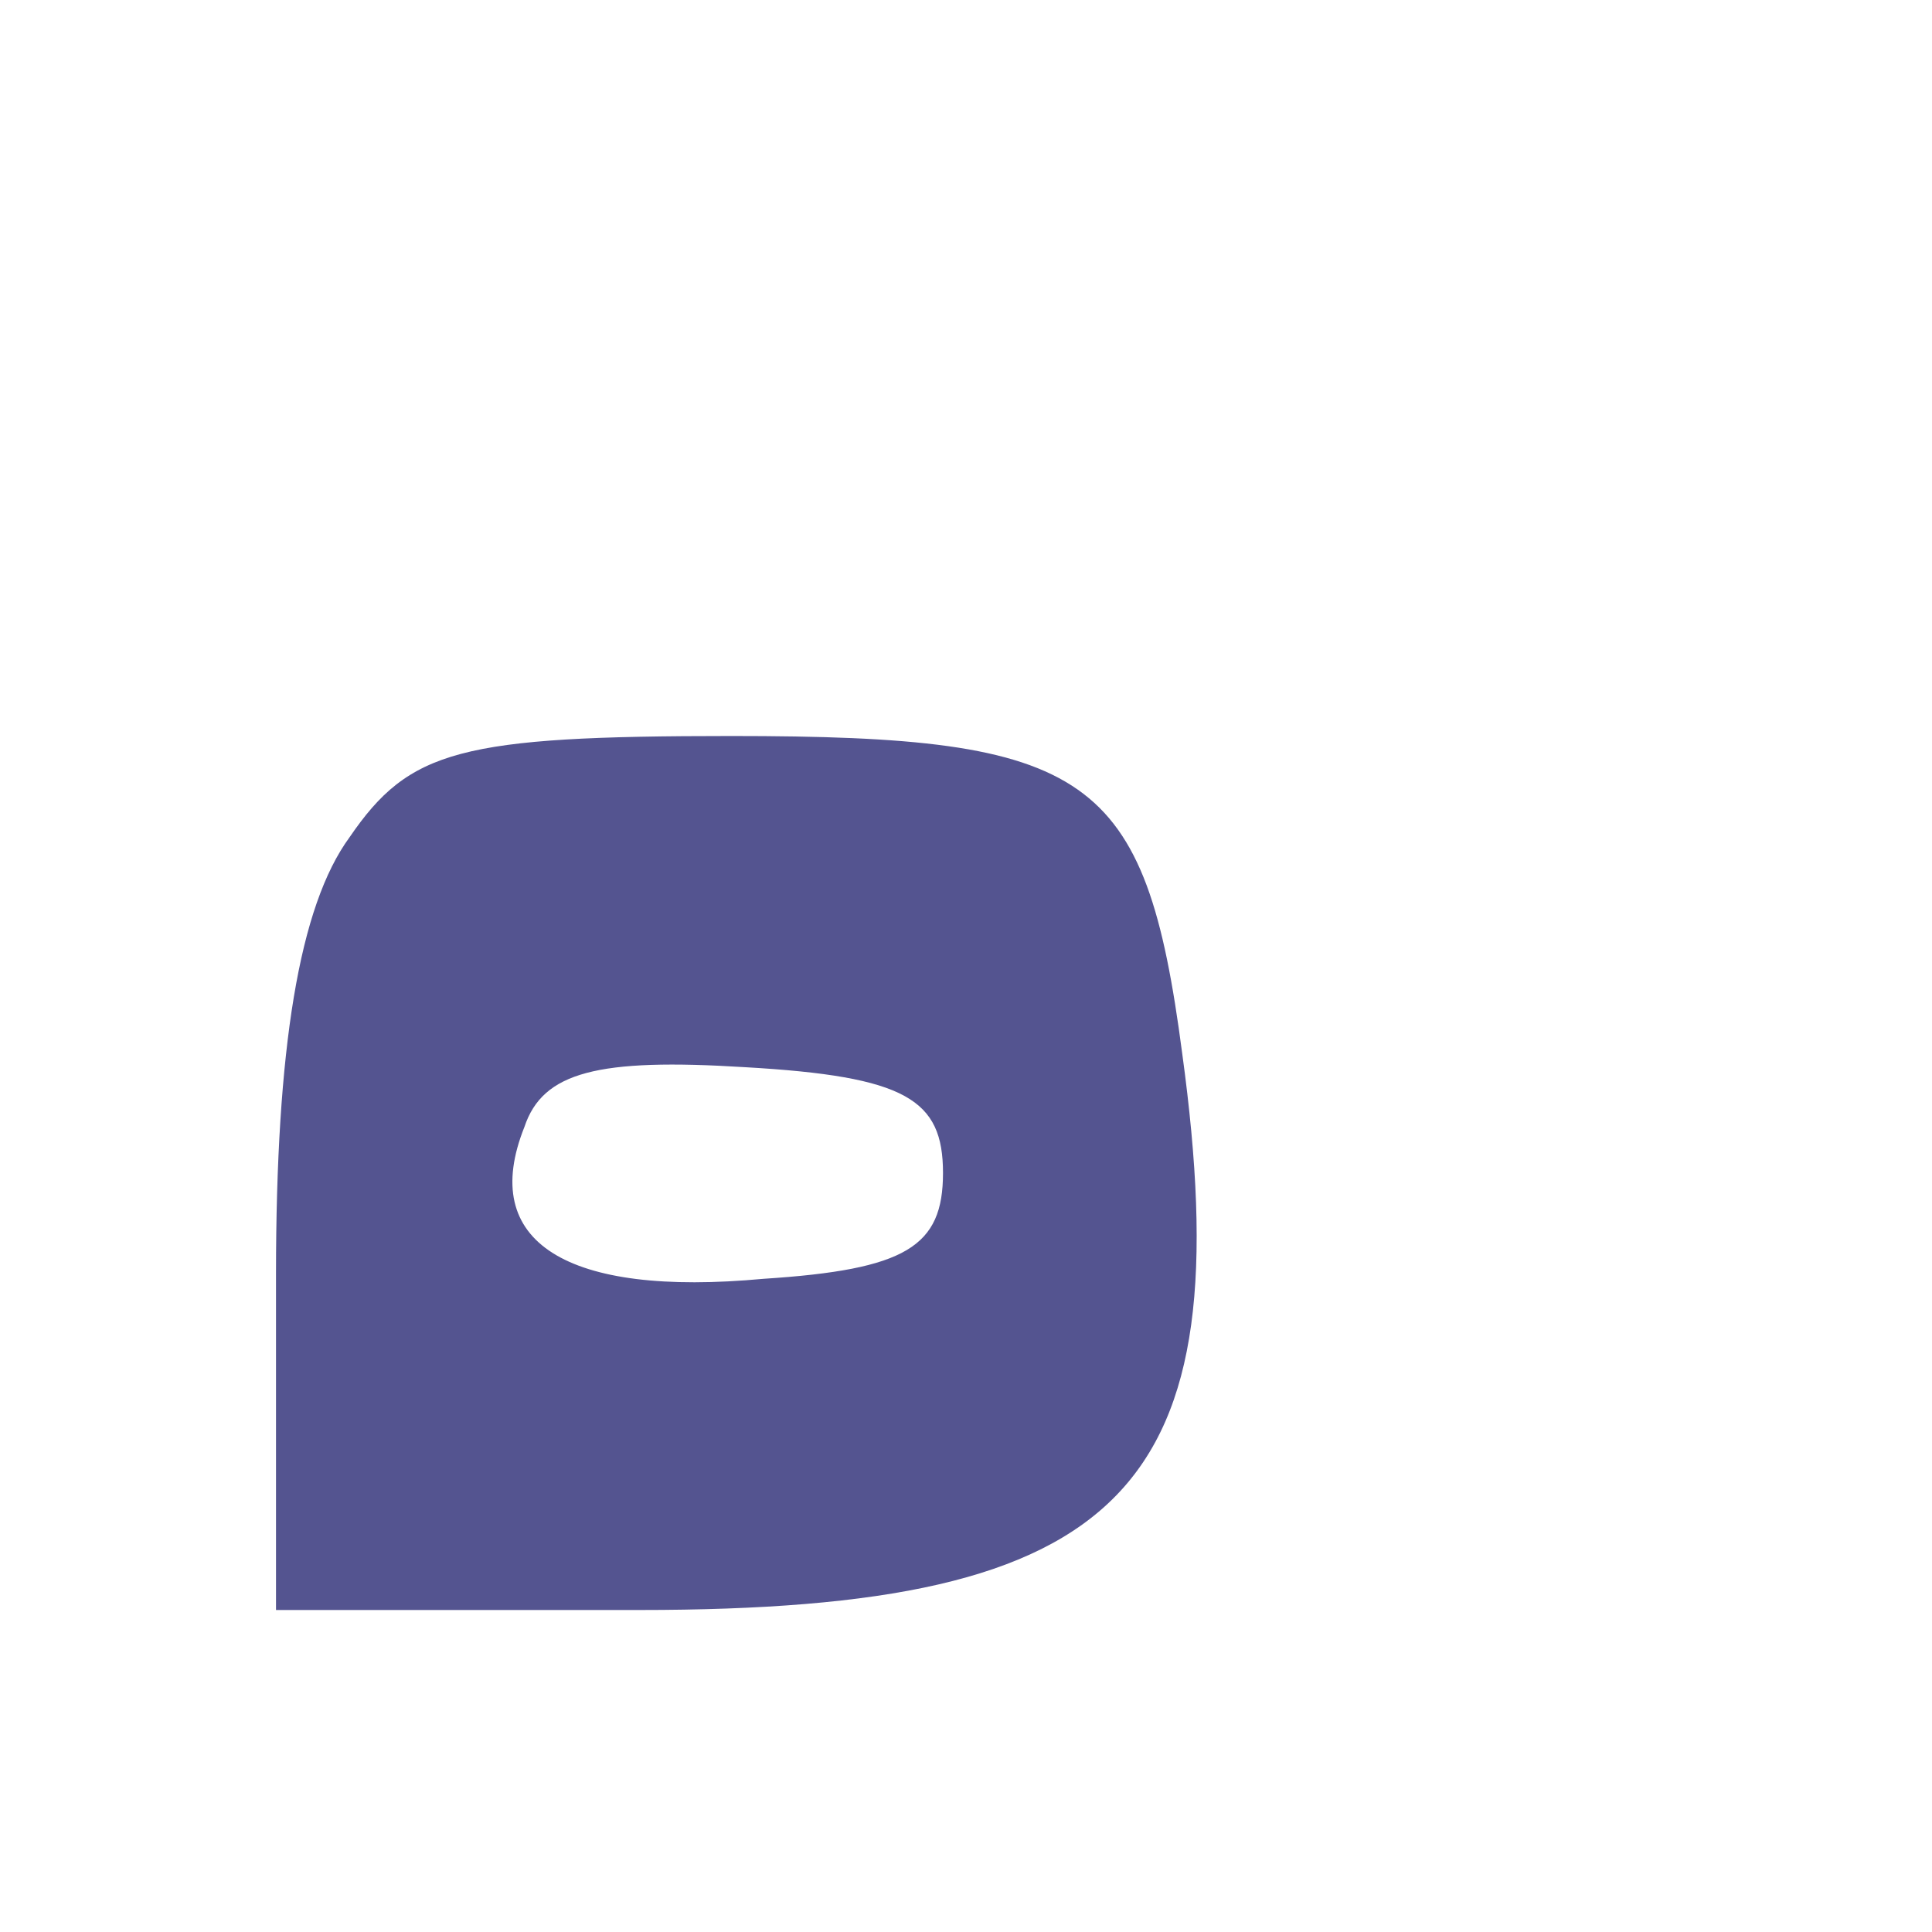
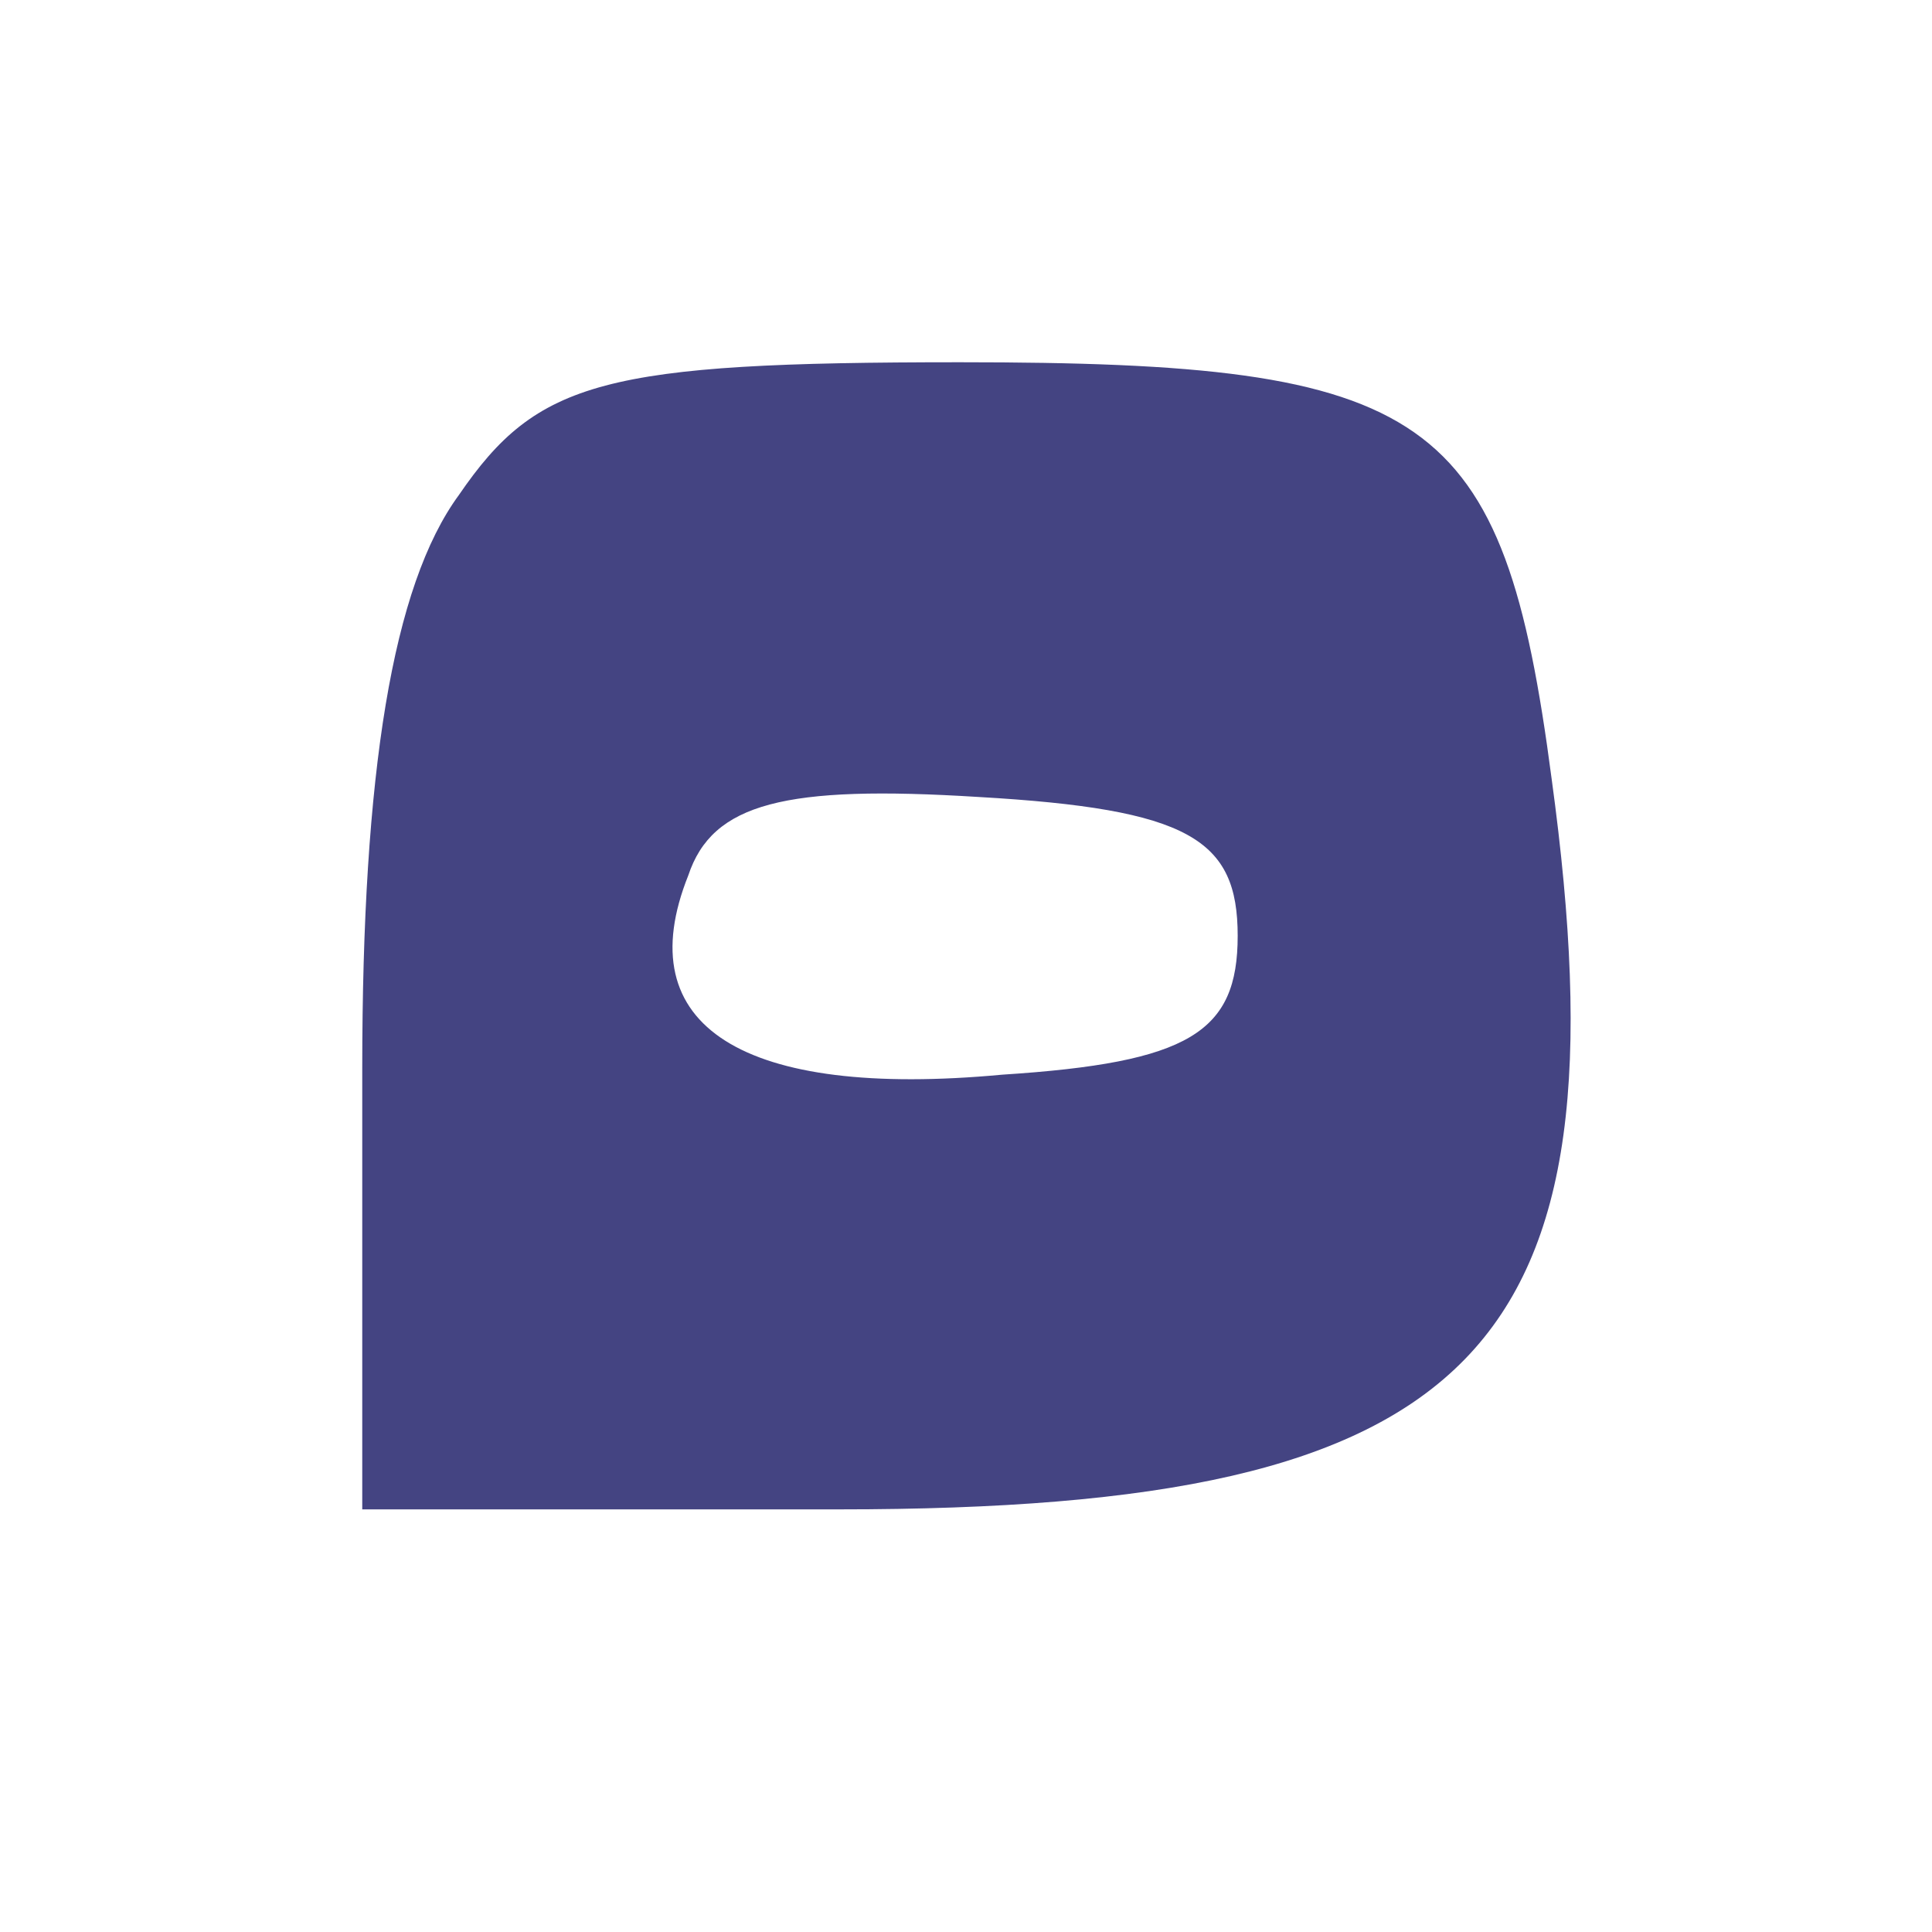
- <svg xmlns="http://www.w3.org/2000/svg" version="1.0" width="42pt" height="42pt" viewBox="0 0 42 42" preserveAspectRatio="xMidYMid meet">
-   <g transform="translate(0,42) scale(0.1,-0.1)" fill="#545490" stroke="none">
+ <svg xmlns="http://www.w3.org/2000/svg" version="1.0" width="45pt" height="45pt" viewBox="0 0 32 32" preserveAspectRatio="xMidYMid meet">
+   <g transform="translate(0,32) scale(0.1,-0.1)" fill="#444482" stroke="none">
    <path d="M76 238 c-11 -15 -16 -46 -16 -95 l0 -73 79 0 c106 0 131 26 118 121 -8 61 -20 69 -98 69 -59 0 -70 -3 -83 -22z m129 -73 c0 -16 -8 -21 -39 -23 -43 -4 -62 8 -52 33 4 12 16 15 48 13 35 -2 43 -7 43 -23z" />
  </g>
</svg>
